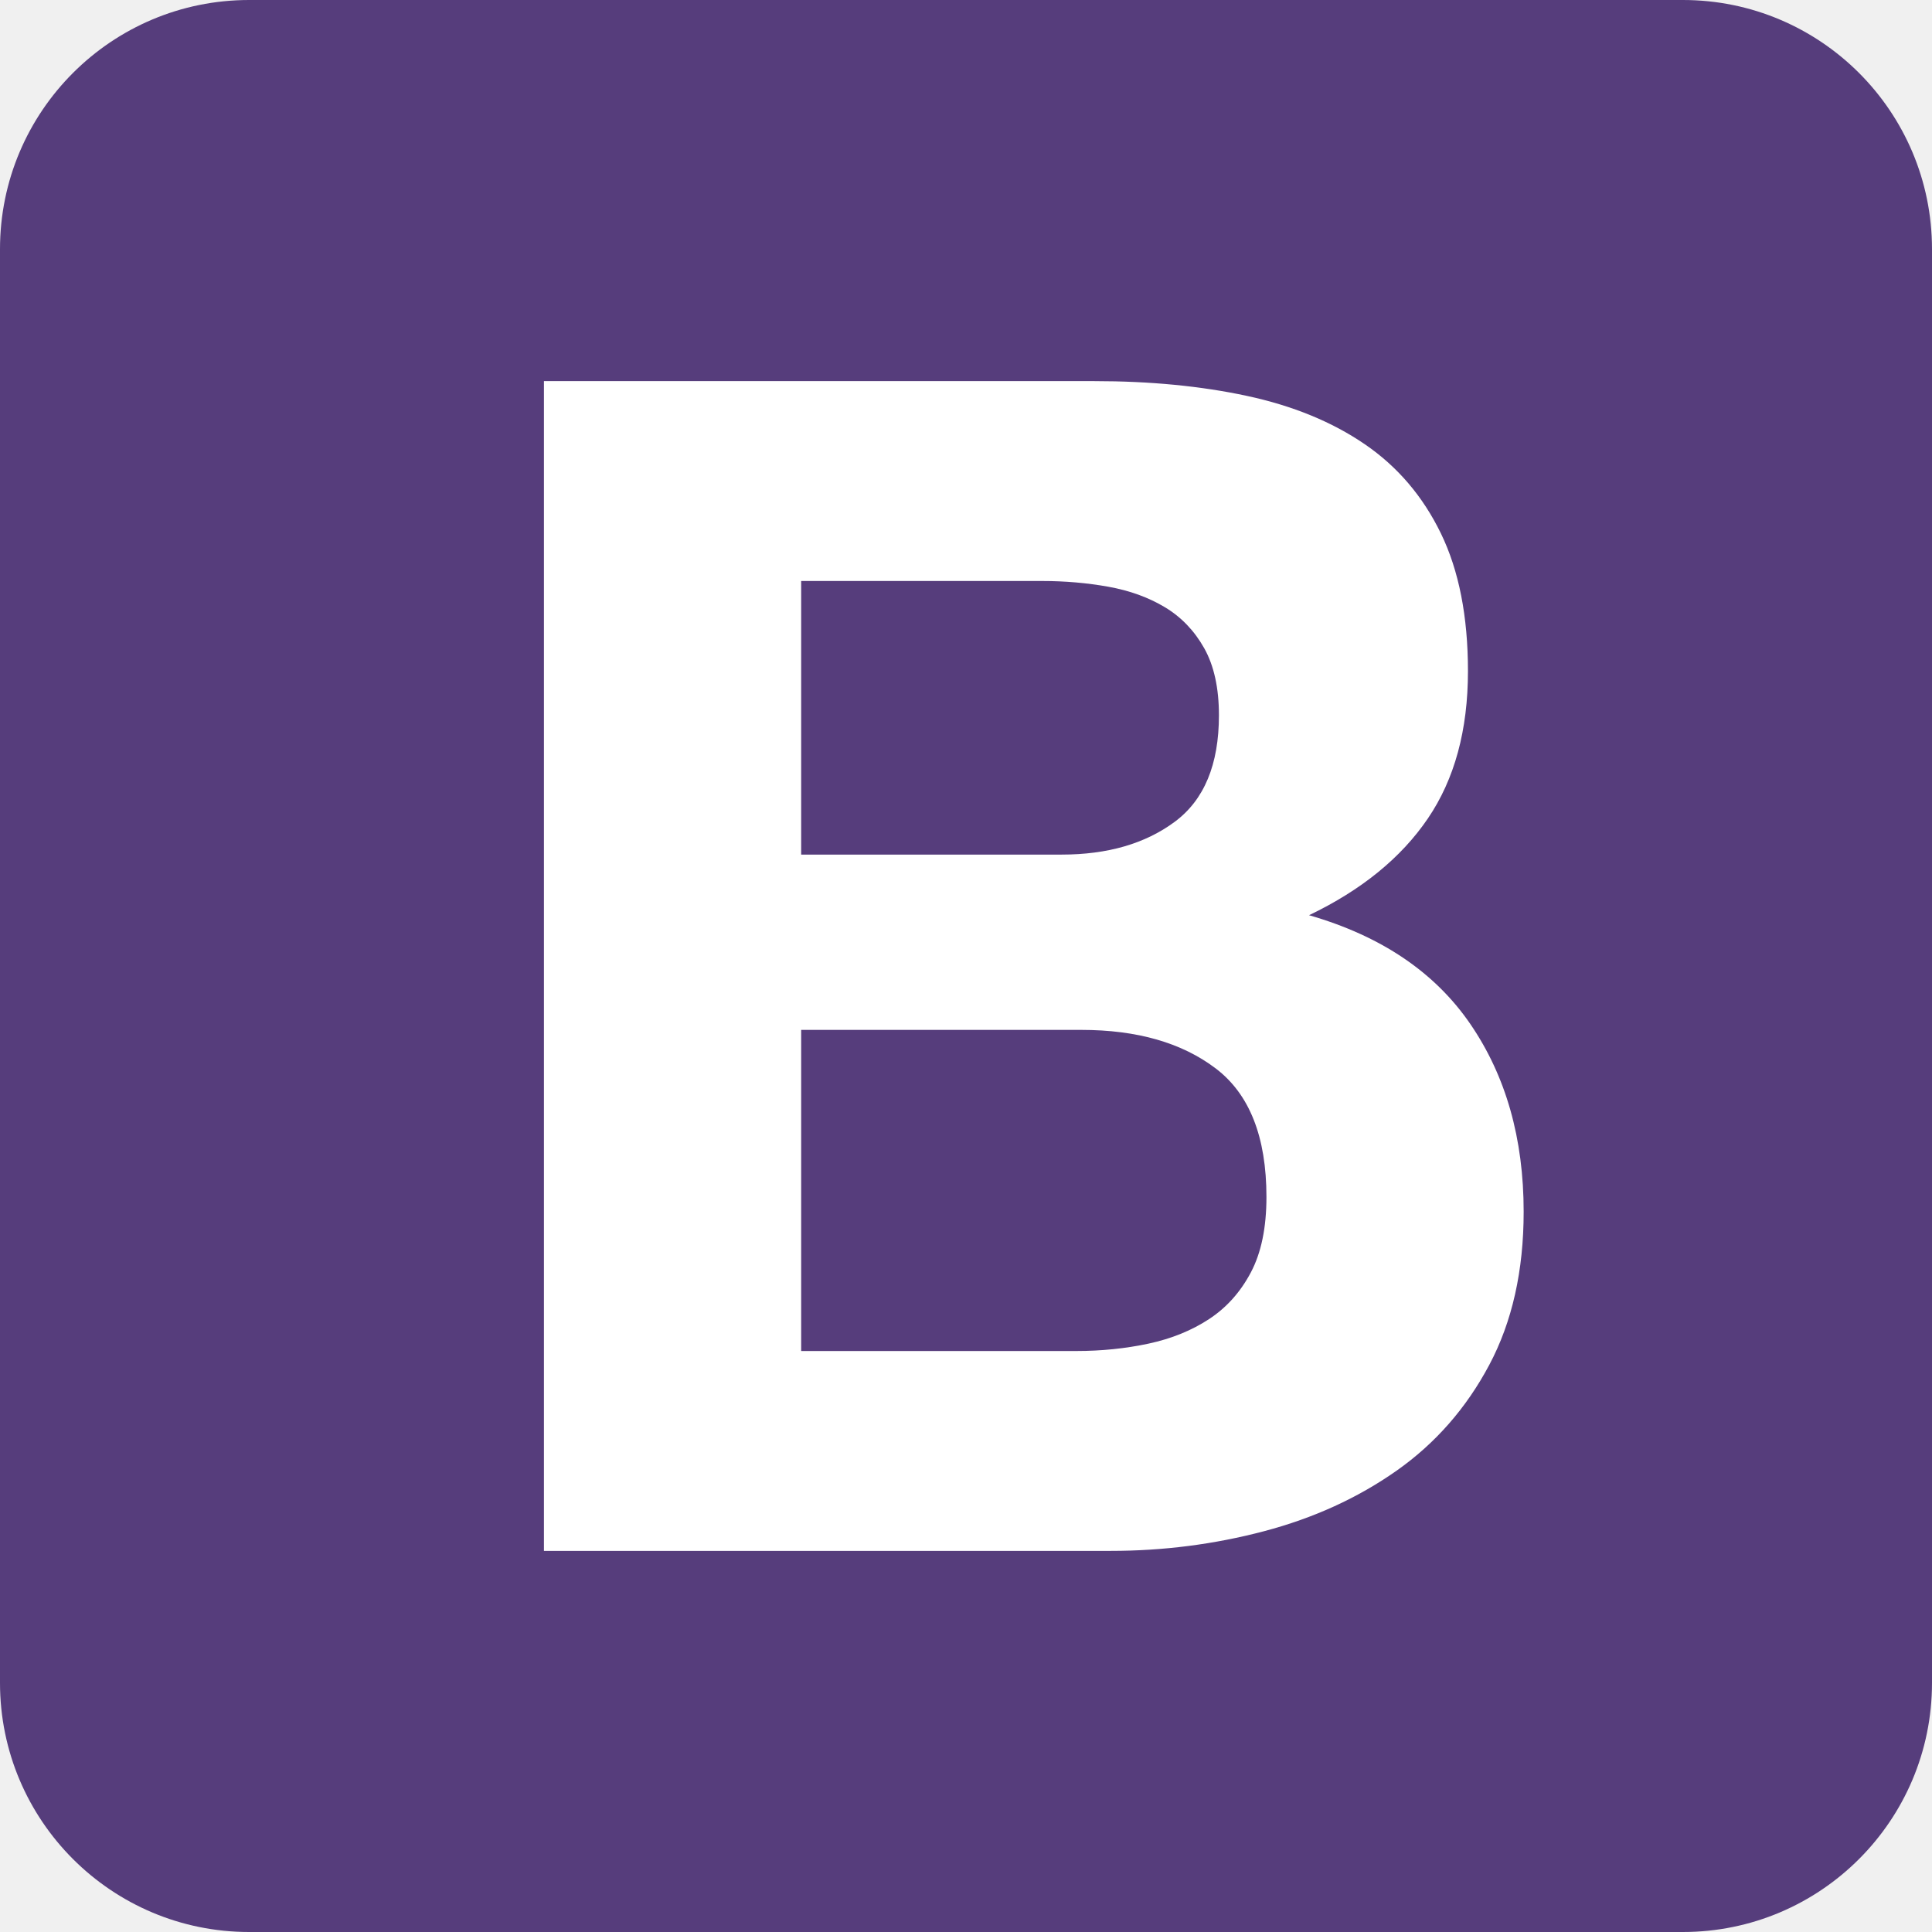
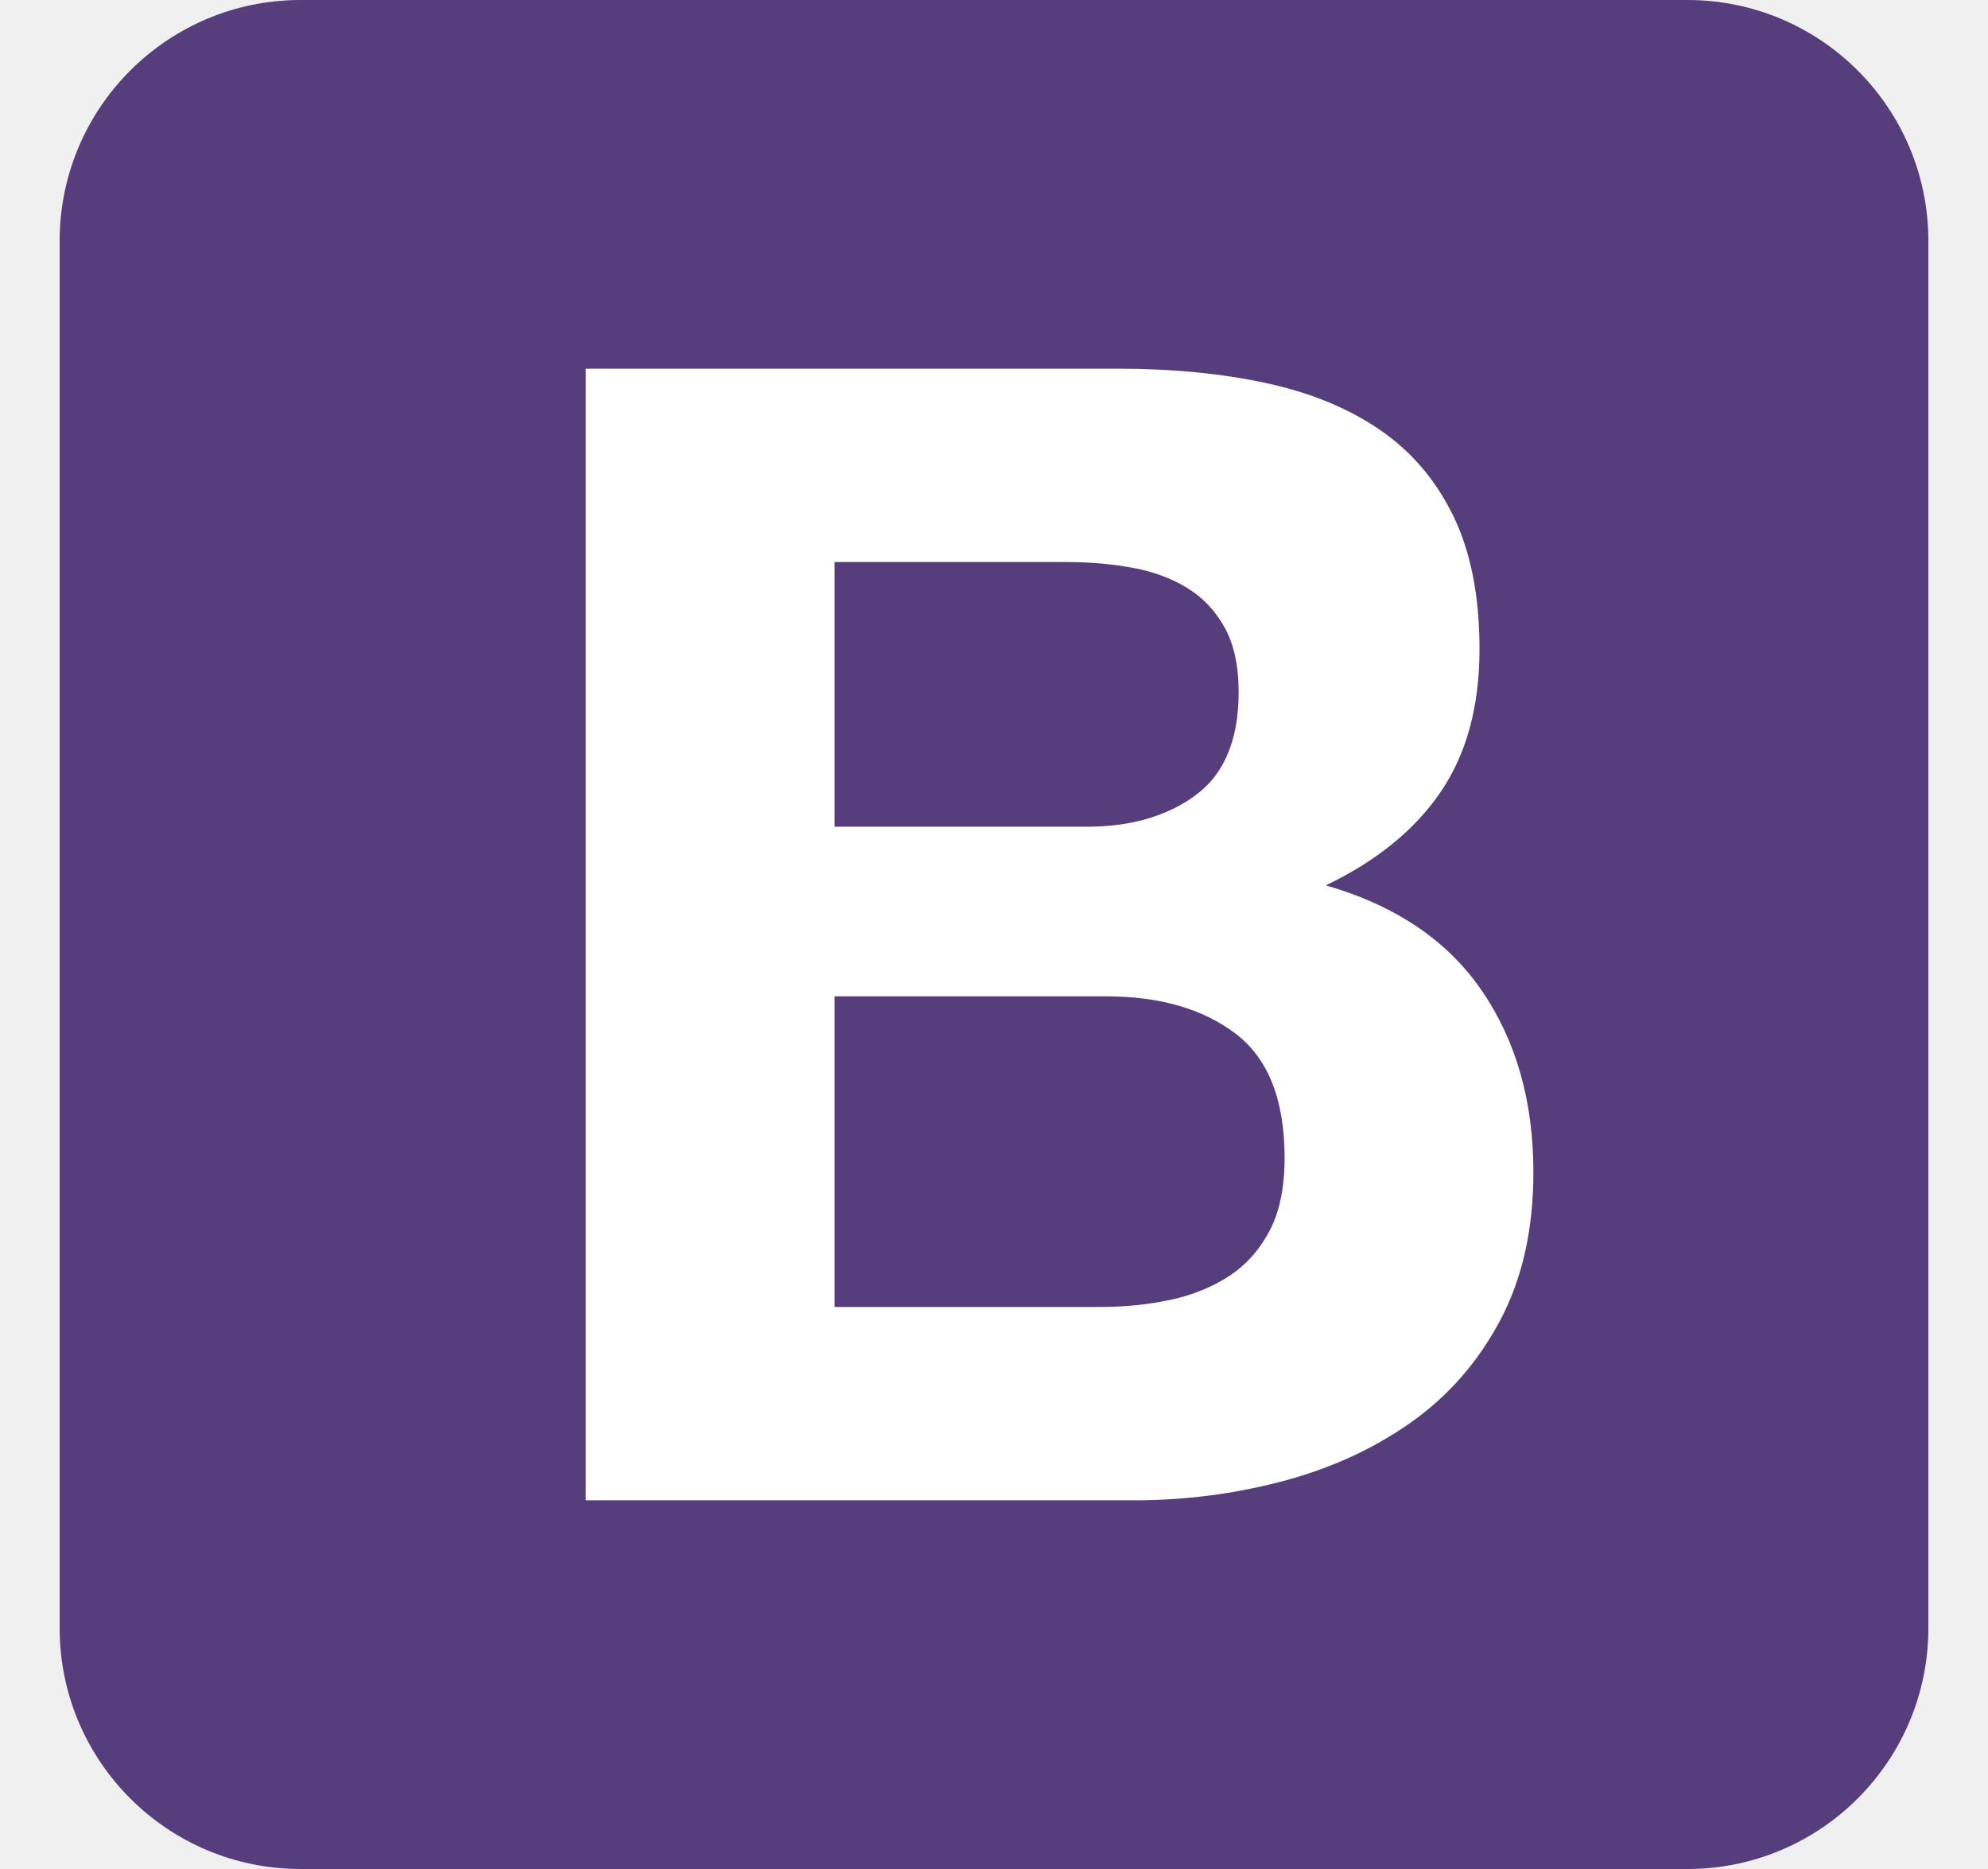
- <svg xmlns="http://www.w3.org/2000/svg" aria-hidden="true" role="img" class="iconify iconify--logos" width="57" height="57" preserveAspectRatio="xMidYMid meet" viewBox="0 0 256 256">
+ <svg xmlns="http://www.w3.org/2000/svg" aria-hidden="true" role="img" class="iconify iconify--logos" width="50" height="47" preserveAspectRatio="xMidYMid meet" viewBox="0 0 256 256">
  <path d="M0 222.991C0 241.223 14.779 256 33.009 256H222.99C241.223 256 256 241.221 256 222.991V33.01C256 14.777 241.221 0 222.991 0H33.01C14.777 0 0 14.779 0 33.009V222.99z" fill="#563D7C" />
  <path d="M106.158 113.238V76.985h31.911c3.04 0 5.97.253 8.792.76c2.822.506 5.319 1.41 7.49 2.713c2.17 1.303 3.907 3.112 5.21 5.427c1.302 2.316 1.954 5.283 1.954 8.9c0 6.513-1.954 11.217-5.862 14.111c-3.907 2.895-8.9 4.342-14.979 4.342h-34.516zM72.075 50.5v155h75.112c6.947 0 13.713-.868 20.298-2.605c6.585-1.737 12.446-4.414 17.584-8.032c5.137-3.618 9.226-8.286 12.265-14.002c3.04-5.717 4.559-12.483 4.559-20.298c0-9.697-2.352-17.982-7.055-24.856c-4.704-6.875-11.832-11.687-21.384-14.437c6.947-3.328 12.194-7.598 15.74-12.808c3.545-5.21 5.318-11.722 5.318-19.538c0-7.236-1.194-13.314-3.582-18.235c-2.388-4.92-5.753-8.864-10.095-11.831c-4.341-2.967-9.551-5.102-15.63-6.404c-6.078-1.303-12.808-1.954-20.189-1.954H72.075zm34.083 128.515v-42.549h37.121c7.381 0 13.315 1.7 17.802 5.102c4.486 3.401 6.73 9.081 6.73 17.041c0 4.053-.688 7.381-2.063 9.986c-1.375 2.605-3.22 4.668-5.536 6.187c-2.315 1.52-4.993 2.605-8.032 3.257c-3.04.65-6.223.976-9.552.976h-36.47z" fill="#FFF" />
</svg>
